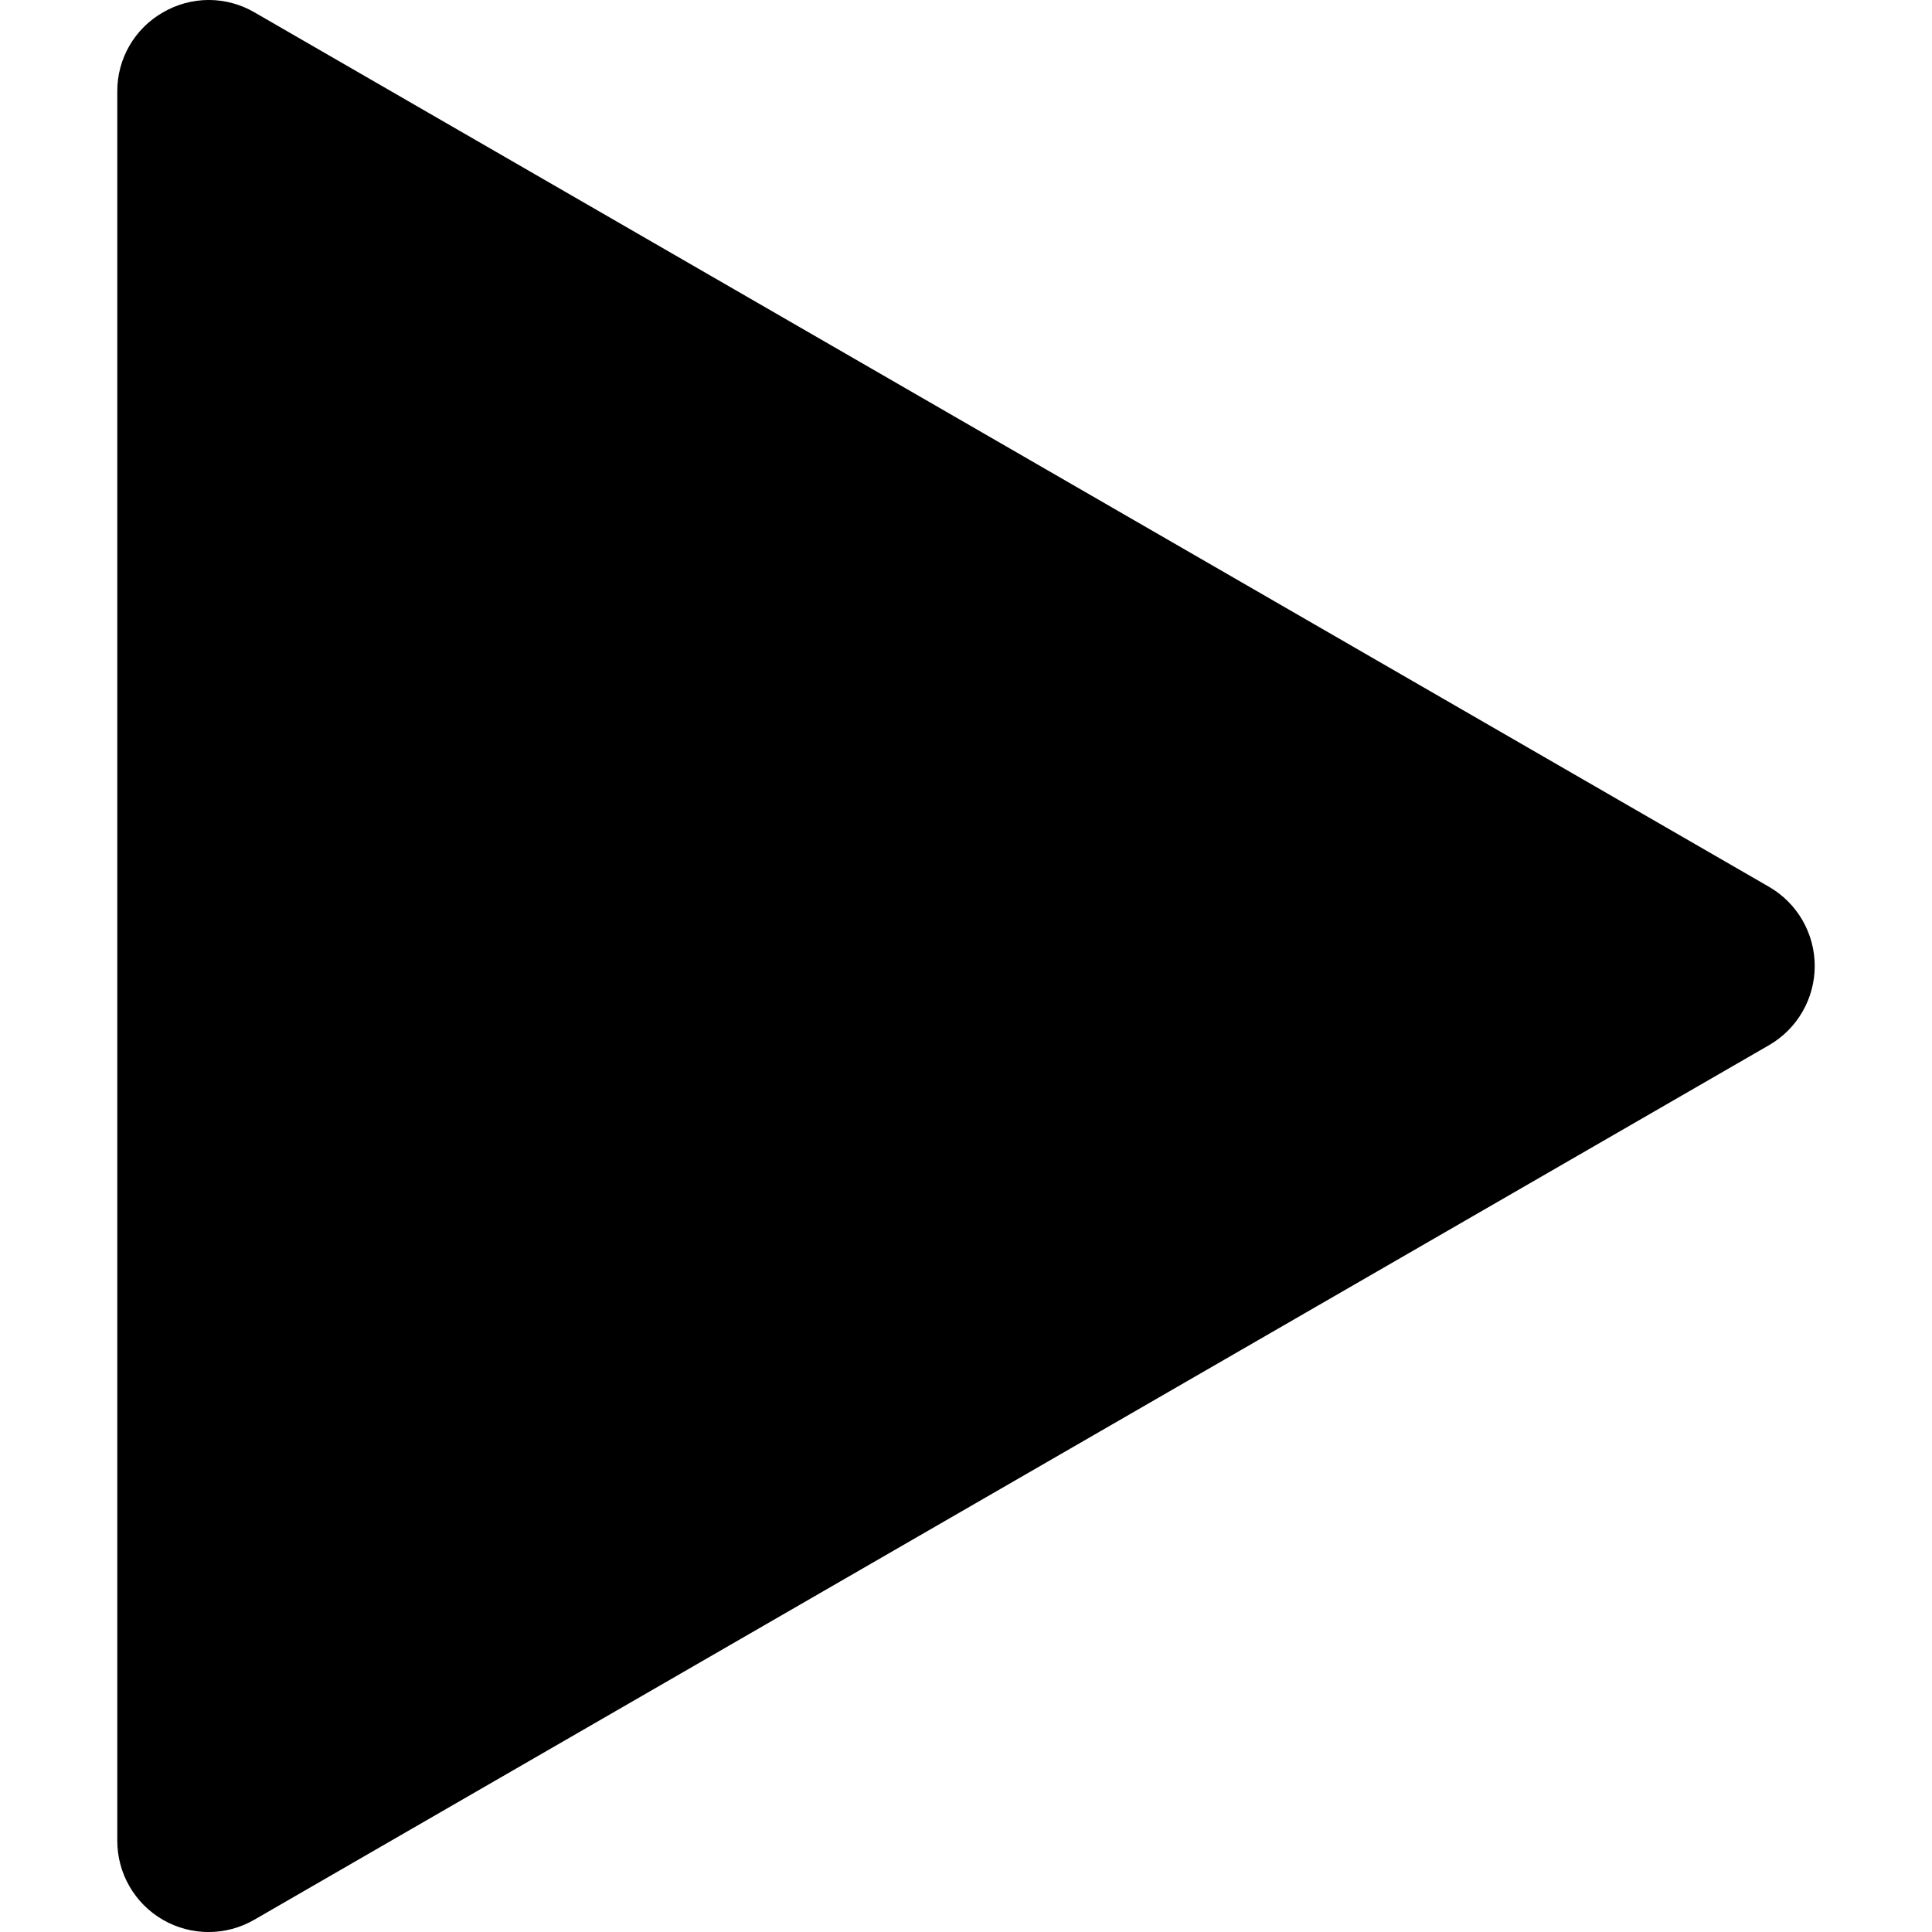
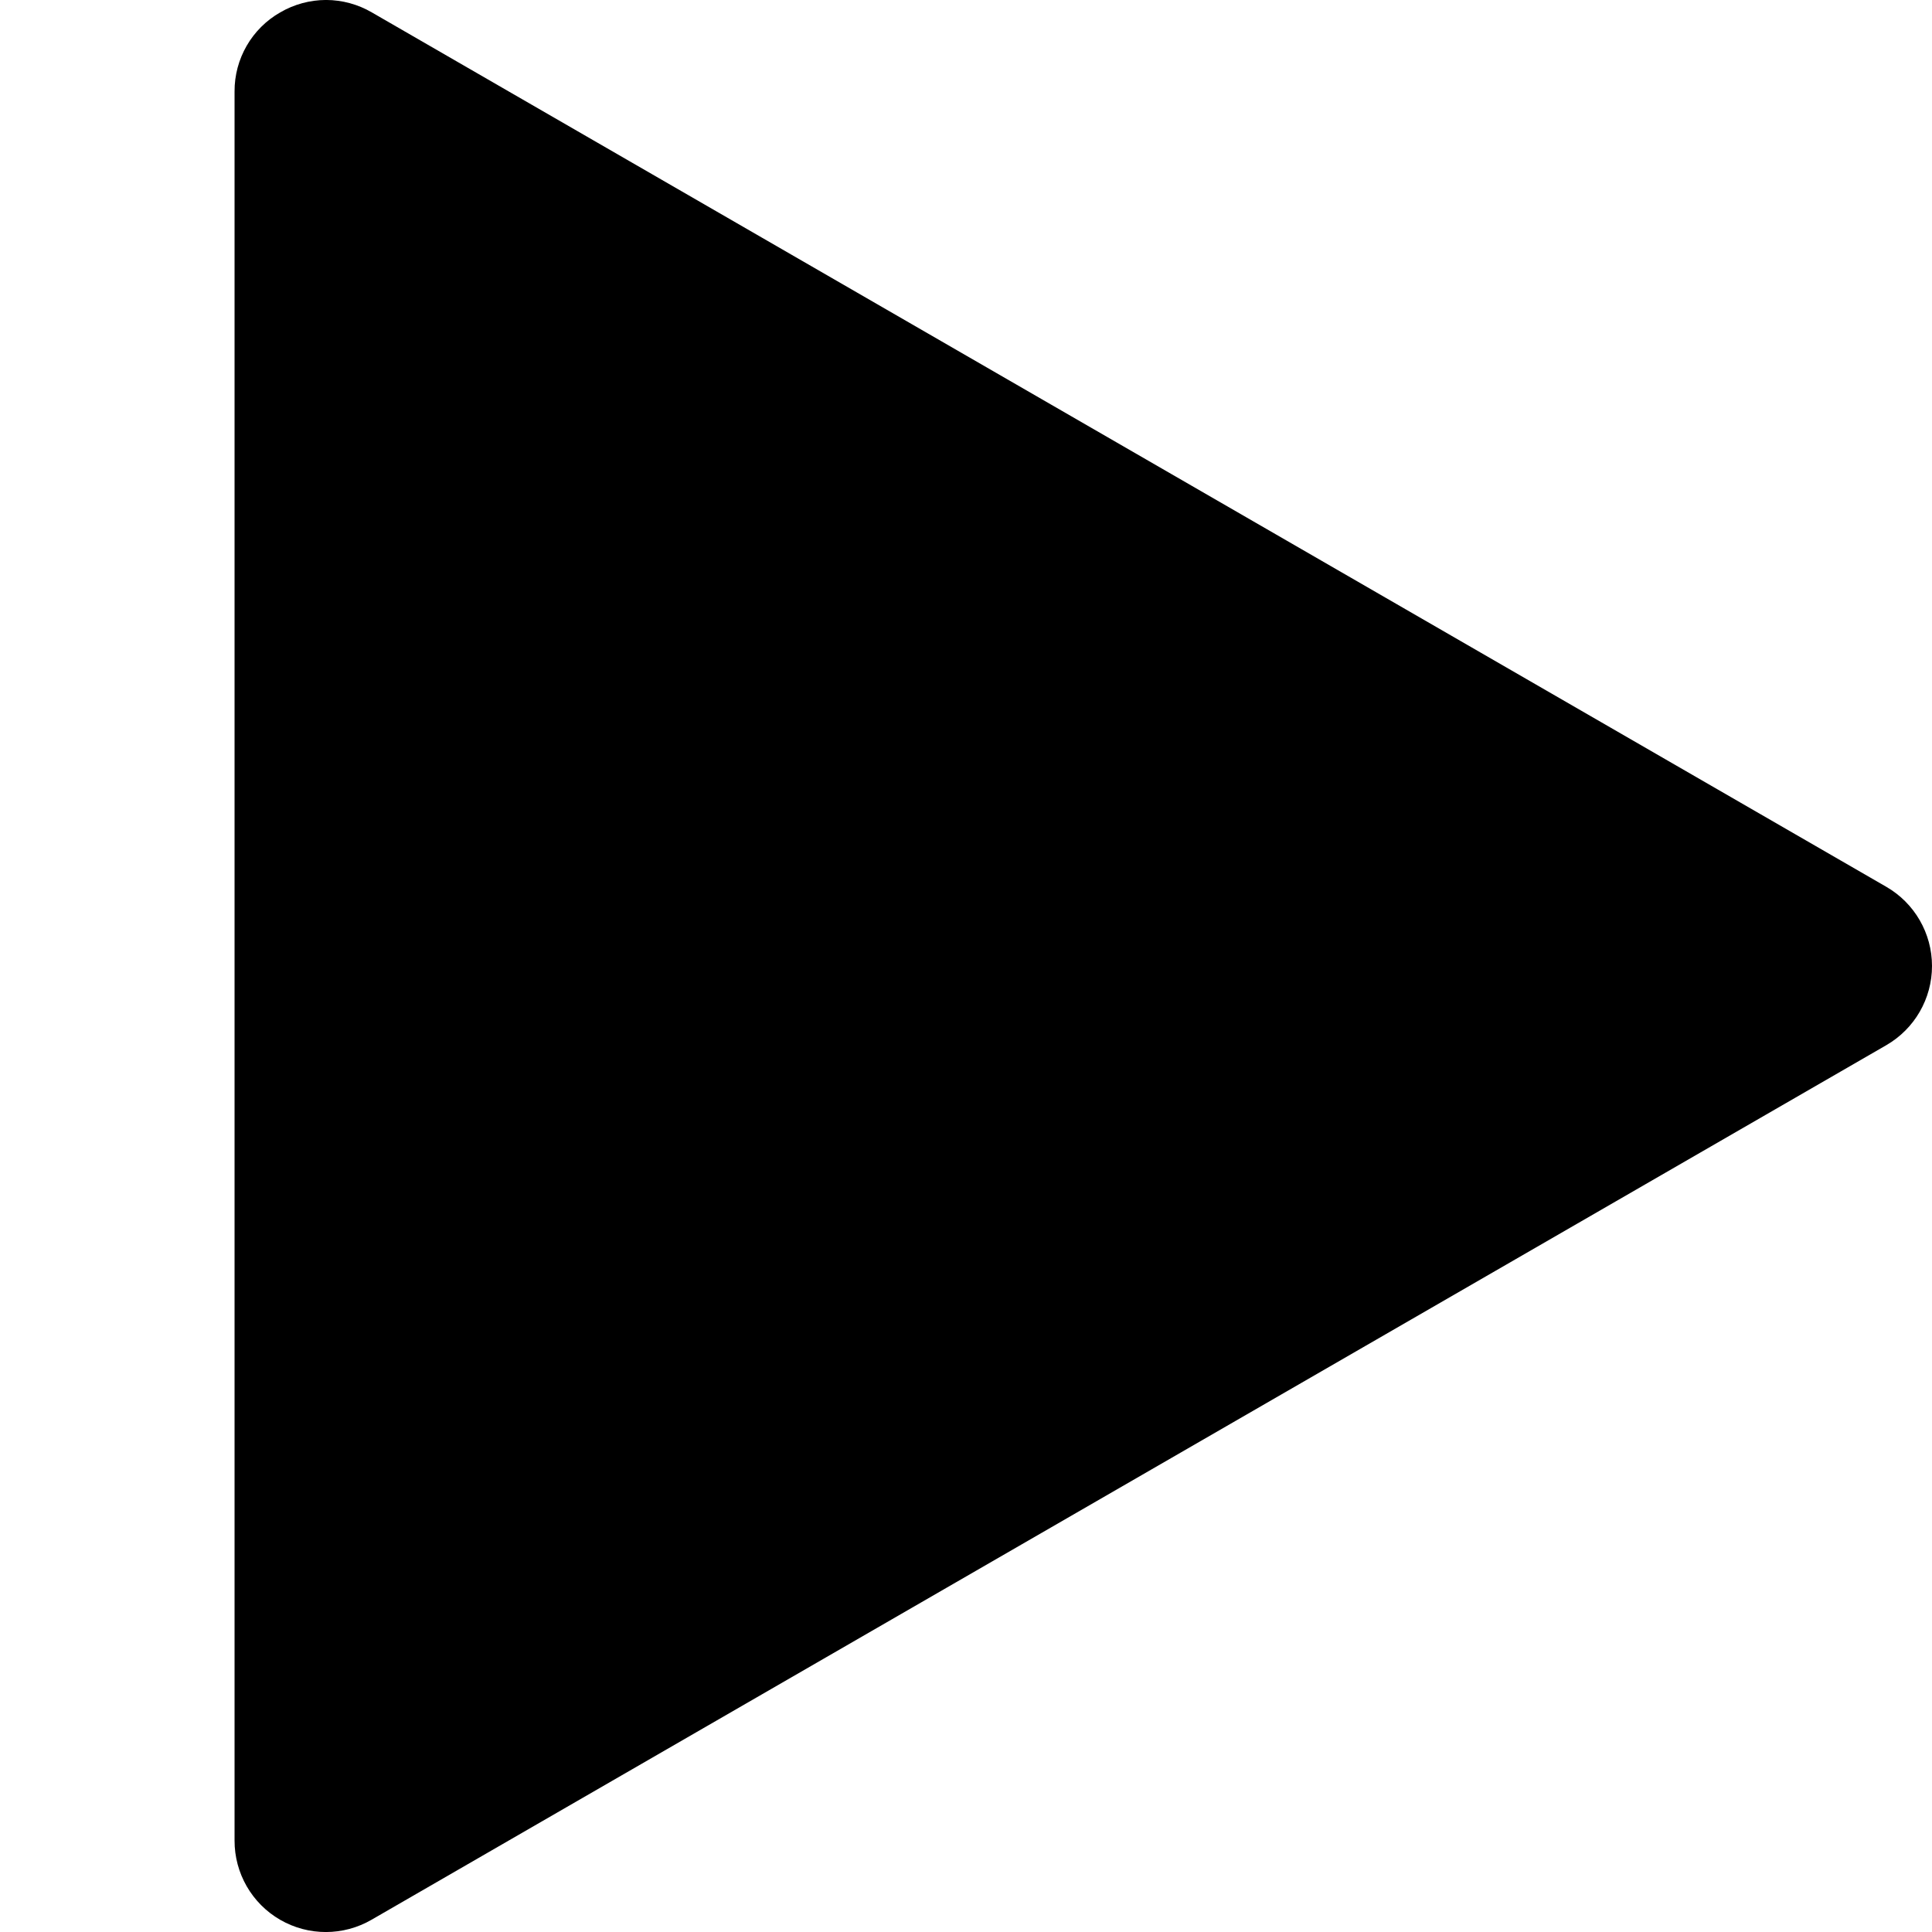
- <svg xmlns="http://www.w3.org/2000/svg" width="512" height="512" enableBackground="new 0 0 512 512" viewBox="0 0 512 512">
-   <path fillRule="evenodd" d="M468.8 235.007L67.441 3.277A24.2 24.2 0 0055.354-.008h-.07A24.247 24.247 0 0043.19 3.279a24 24 0 00-12.11 20.992v463.456a24.186 24.186 0 0036.36 20.994L468.8 276.99a24.238 24.238 0 000-41.983z" data-original="#000000" />
+ <svg xmlns="http://www.w3.org/2000/svg" width="512" height="512" enableBackground="new 0 0 512 512">
+   <g>
+     <path id="svg_1" data-original="#000000" d="m499.88,235.007l-401.359,-231.73a24.2,24.2 0 0 0 -12.087,-3.285l-0.07,0a24.247,24.247 0 0 0 -12.094,3.287a24,24 0 0 0 -12.11,20.992l0,463.456a24.186,24.186 0 0 0 36.36,20.994l401.36,-231.731a24.238,24.238 0 0 0 0,-41.983z" fillRule="evenodd" />
+   </g>
</svg>
